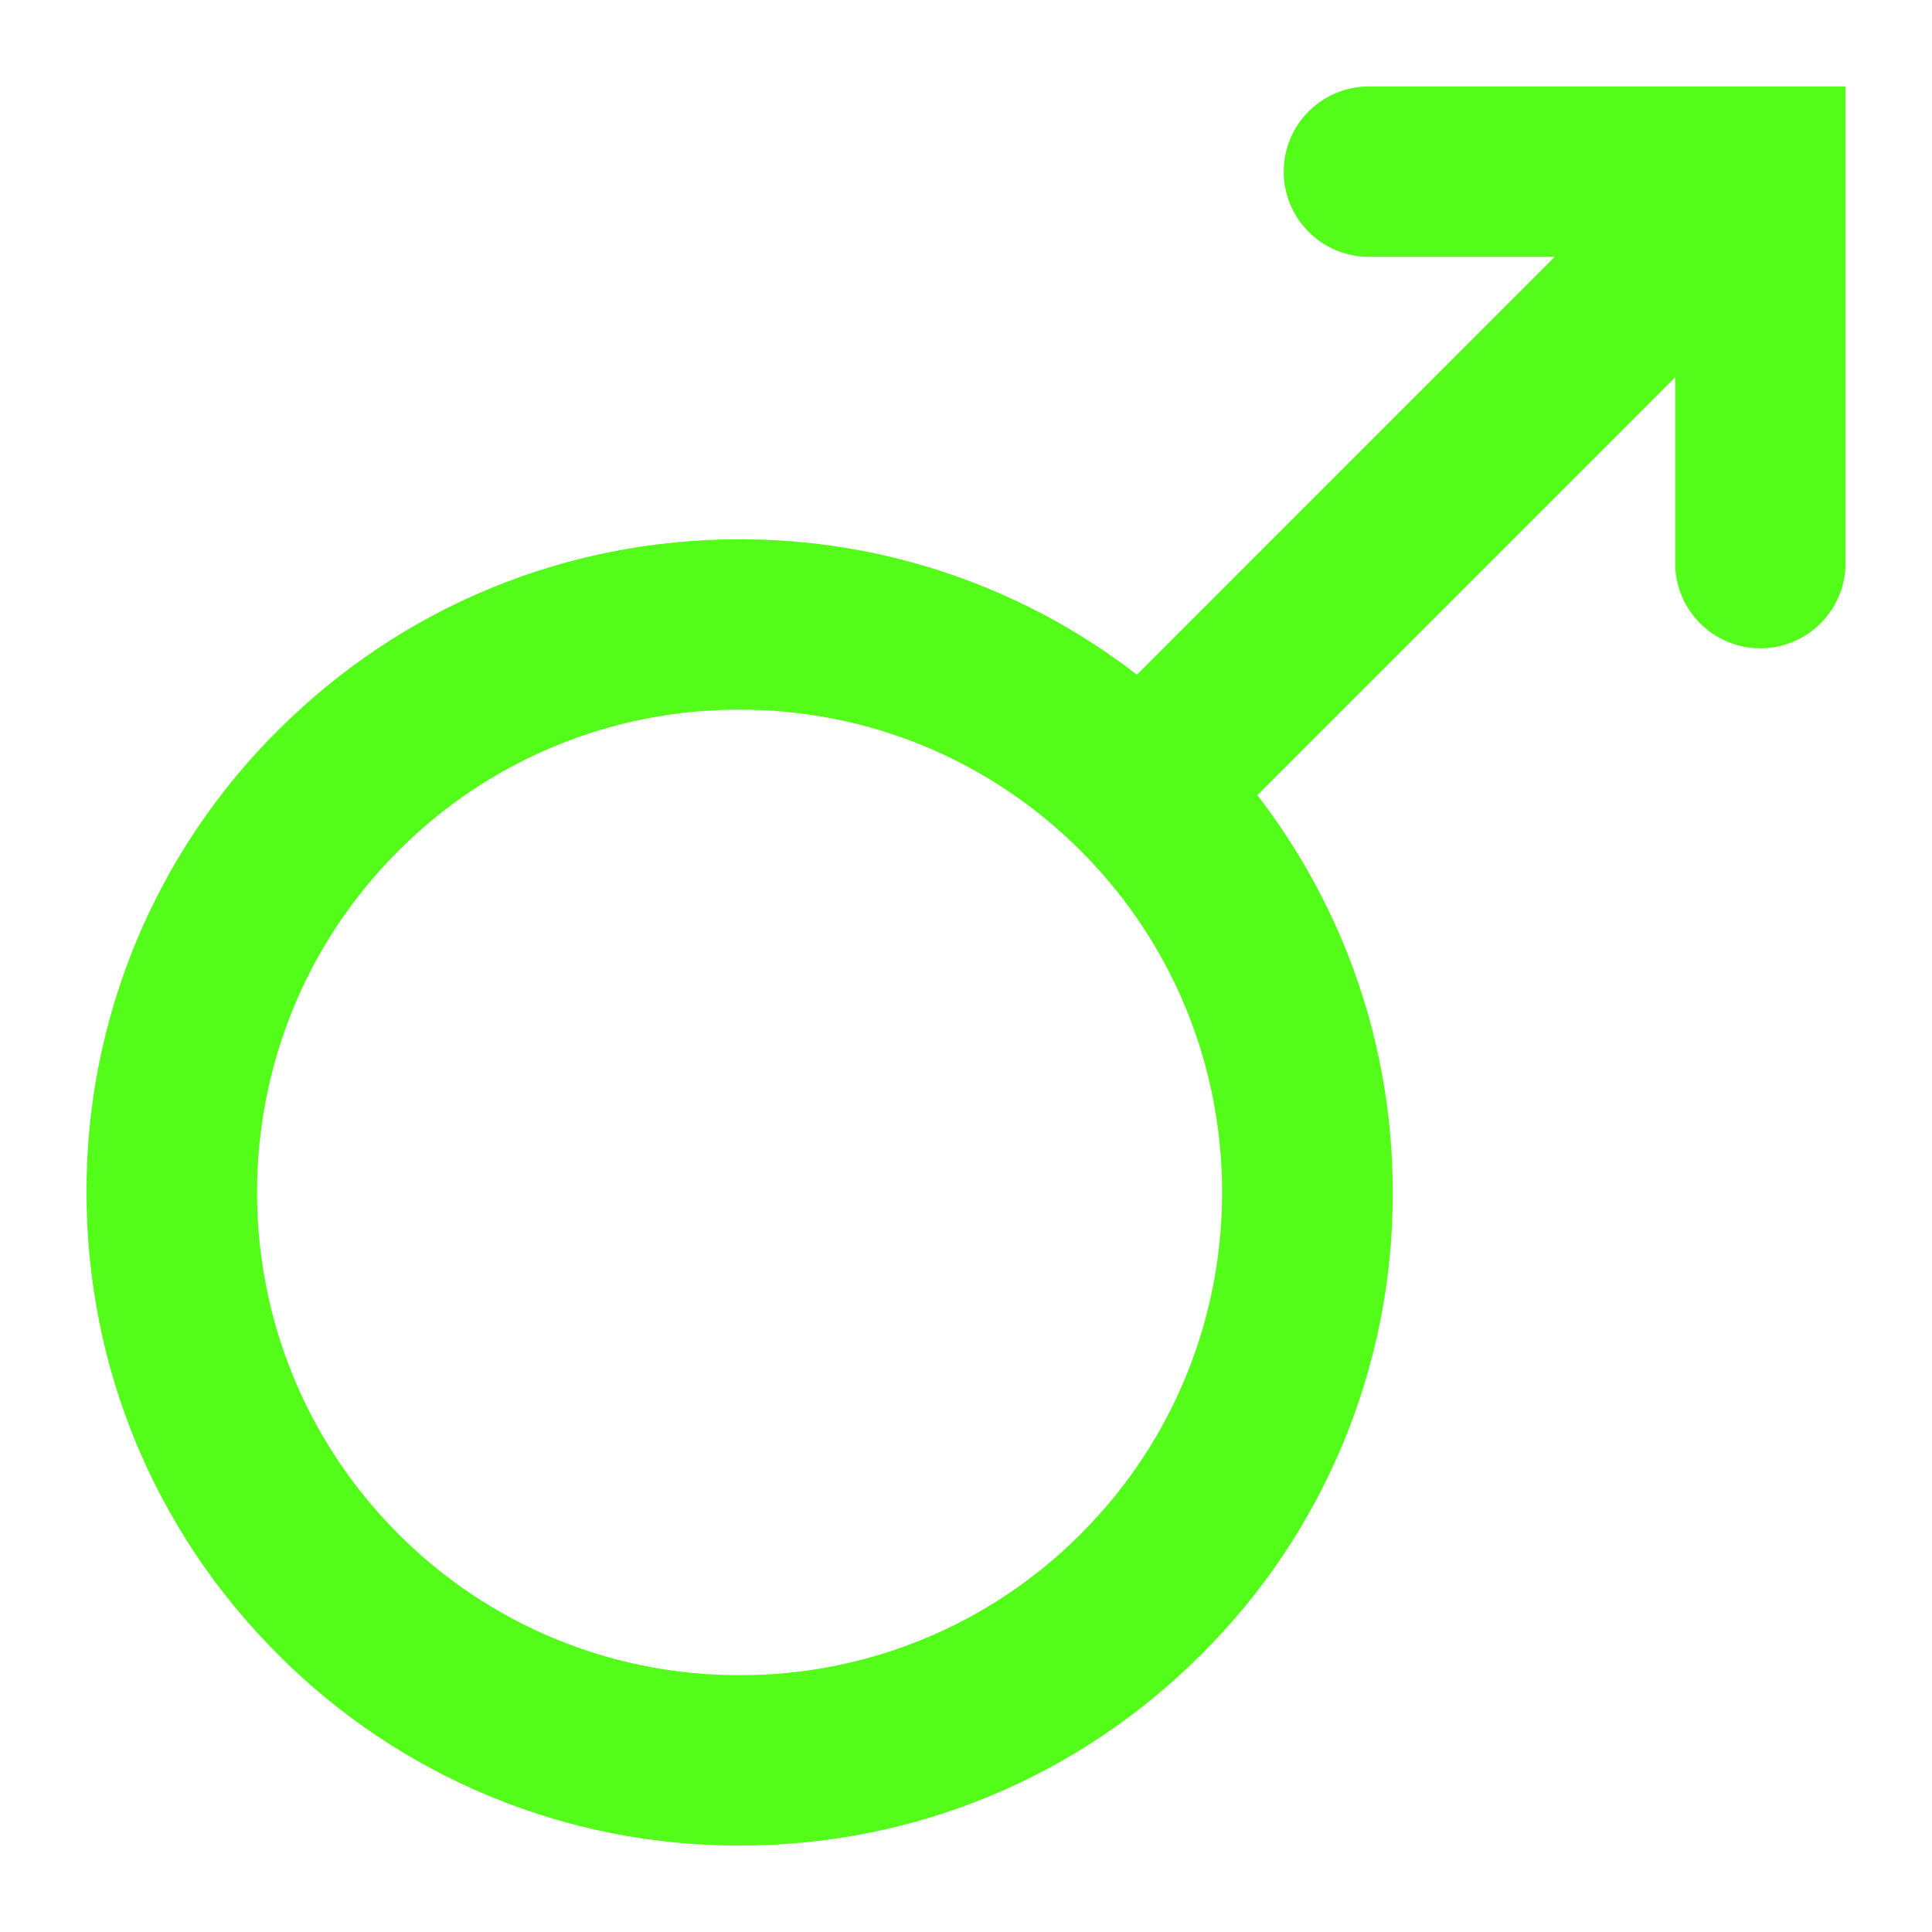
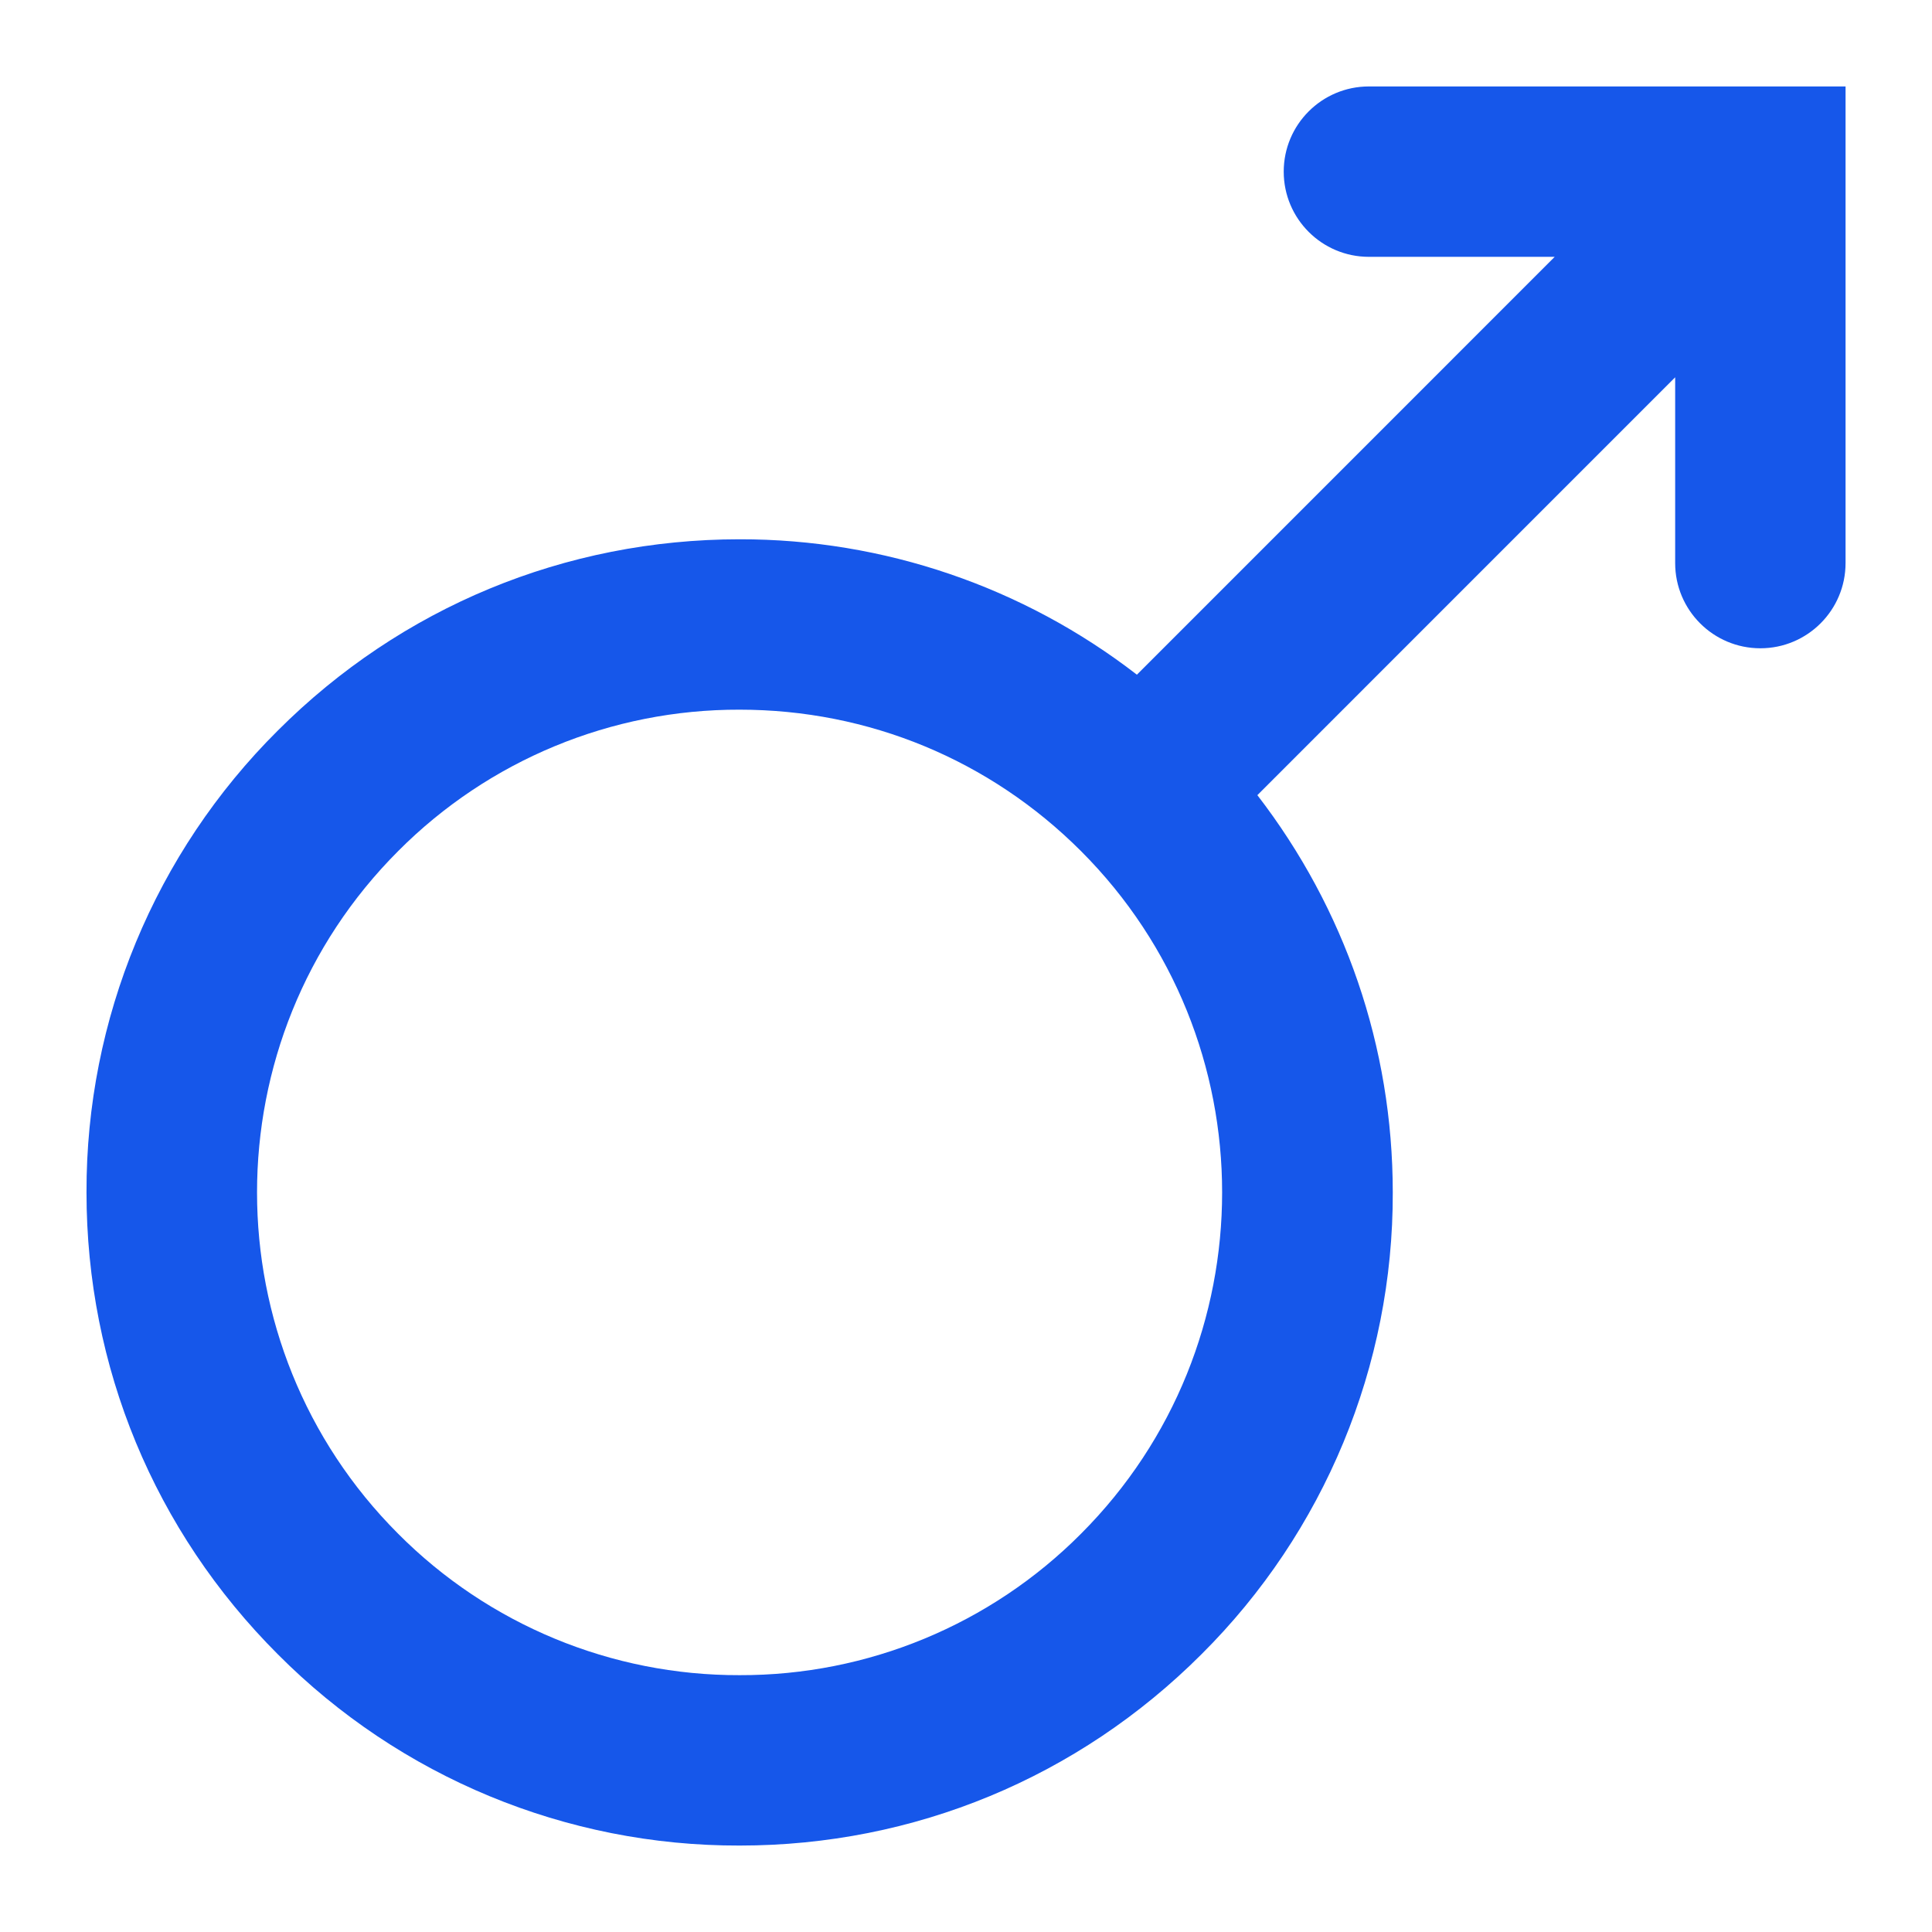
<svg xmlns="http://www.w3.org/2000/svg" viewBox="0 0 34.016 34.016">
-   <path fill="#53fd19" d="M24.102 1.522a1.5 1.5 0 1 0 0 3h3.271l-7.356 7.357a11.405 11.405 0 0 0-6.994-2.384c-3.072 0-5.96 1.196-8.132 3.368a11.425 11.425 0 0 0-3.368 8.132c0 3.071 1.196 5.959 3.368 8.131a11.425 11.425 0 0 0 8.132 3.368c3.071 0 5.959-1.196 8.131-3.368a11.424 11.424 0 0 0 3.368-8.131c0-2.565-.844-4.996-2.384-6.995l7.356-7.357v3.271a1.5 1.5 0 1 0 3 0V1.522h-8.392zm-5.07 25.483a8.445 8.445 0 0 1-6.01 2.489 8.447 8.447 0 0 1-6.011-2.489c-3.314-3.314-3.314-8.707 0-12.021a8.447 8.447 0 0 1 6.011-2.489c2.27 0 4.405.884 6.01 2.489 3.314 3.314 3.314 8.706 0 12.021z" />
+   <path fill="#1657ea" d="M24.102 1.522a1.5 1.5 0 1 0 0 3h3.271l-7.356 7.357a11.405 11.405 0 0 0-6.994-2.384c-3.072 0-5.96 1.196-8.132 3.368a11.425 11.425 0 0 0-3.368 8.132c0 3.071 1.196 5.959 3.368 8.131a11.425 11.425 0 0 0 8.132 3.368c3.071 0 5.959-1.196 8.131-3.368a11.424 11.424 0 0 0 3.368-8.131c0-2.565-.844-4.996-2.384-6.995l7.356-7.357v3.271a1.5 1.5 0 1 0 3 0V1.522h-8.392zm-5.07 25.483a8.445 8.445 0 0 1-6.01 2.489 8.447 8.447 0 0 1-6.011-2.489c-3.314-3.314-3.314-8.707 0-12.021a8.447 8.447 0 0 1 6.011-2.489c2.27 0 4.405.884 6.01 2.489 3.314 3.314 3.314 8.706 0 12.021z" />
</svg>
